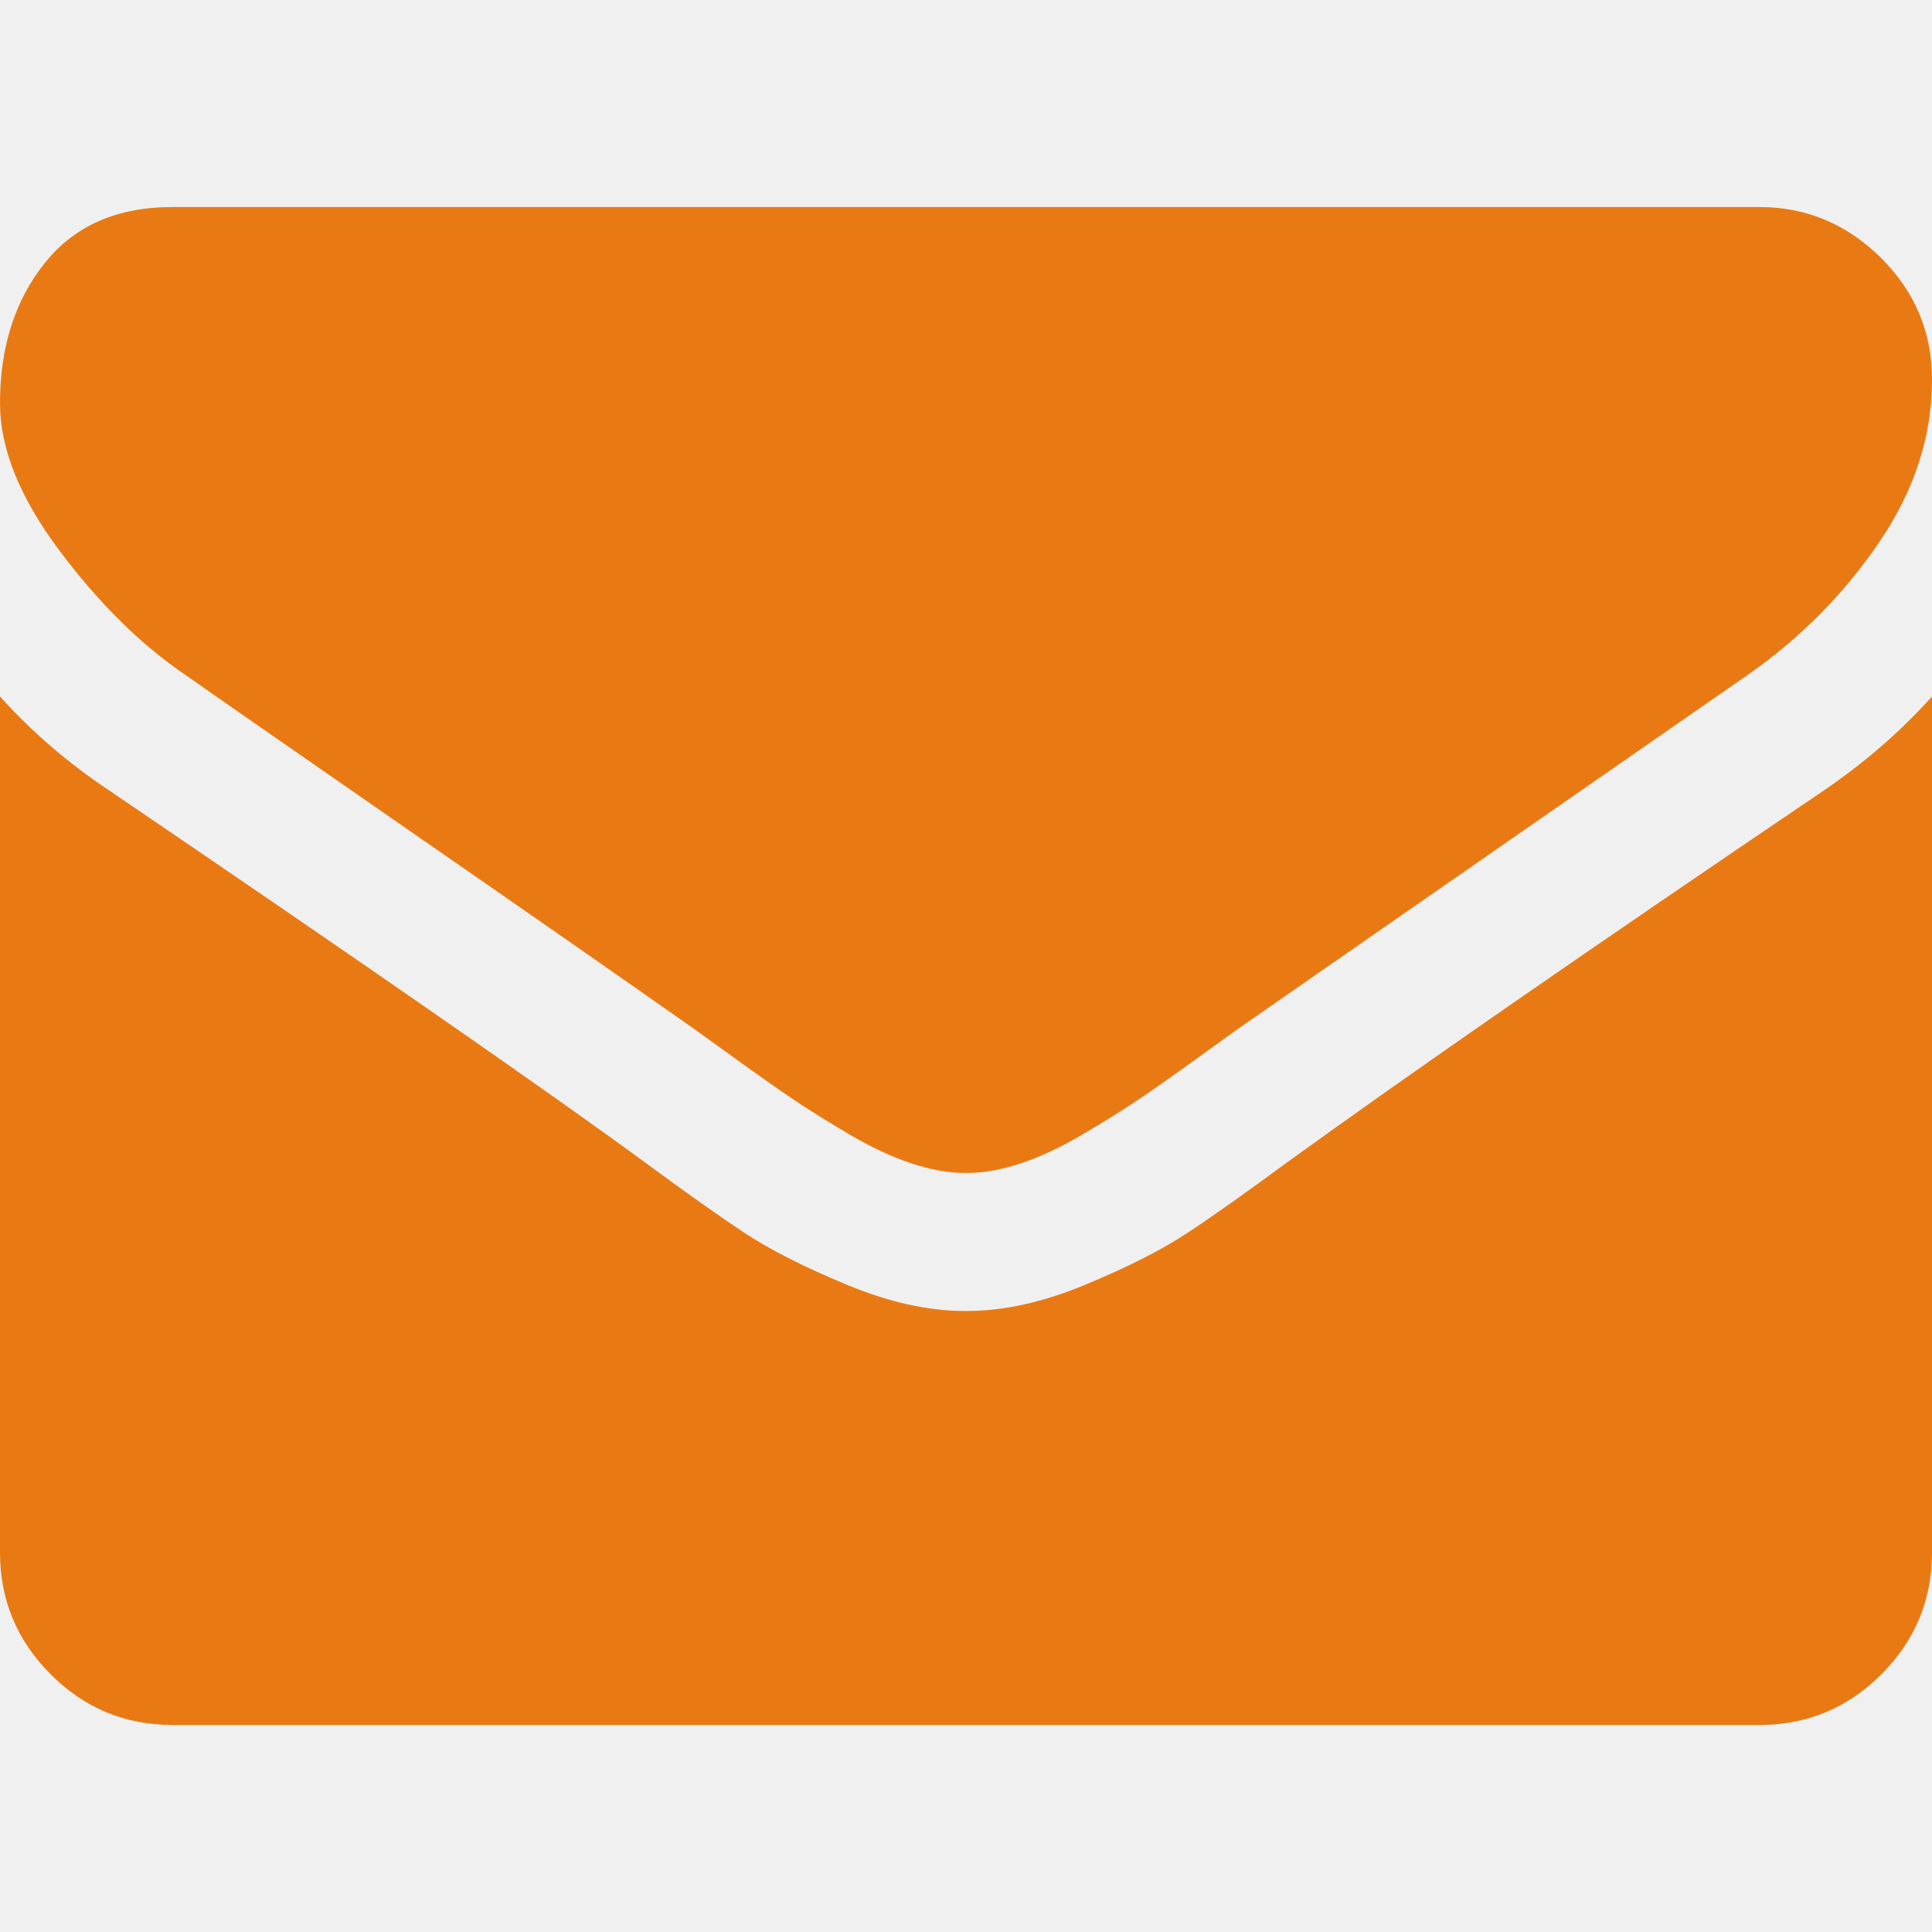
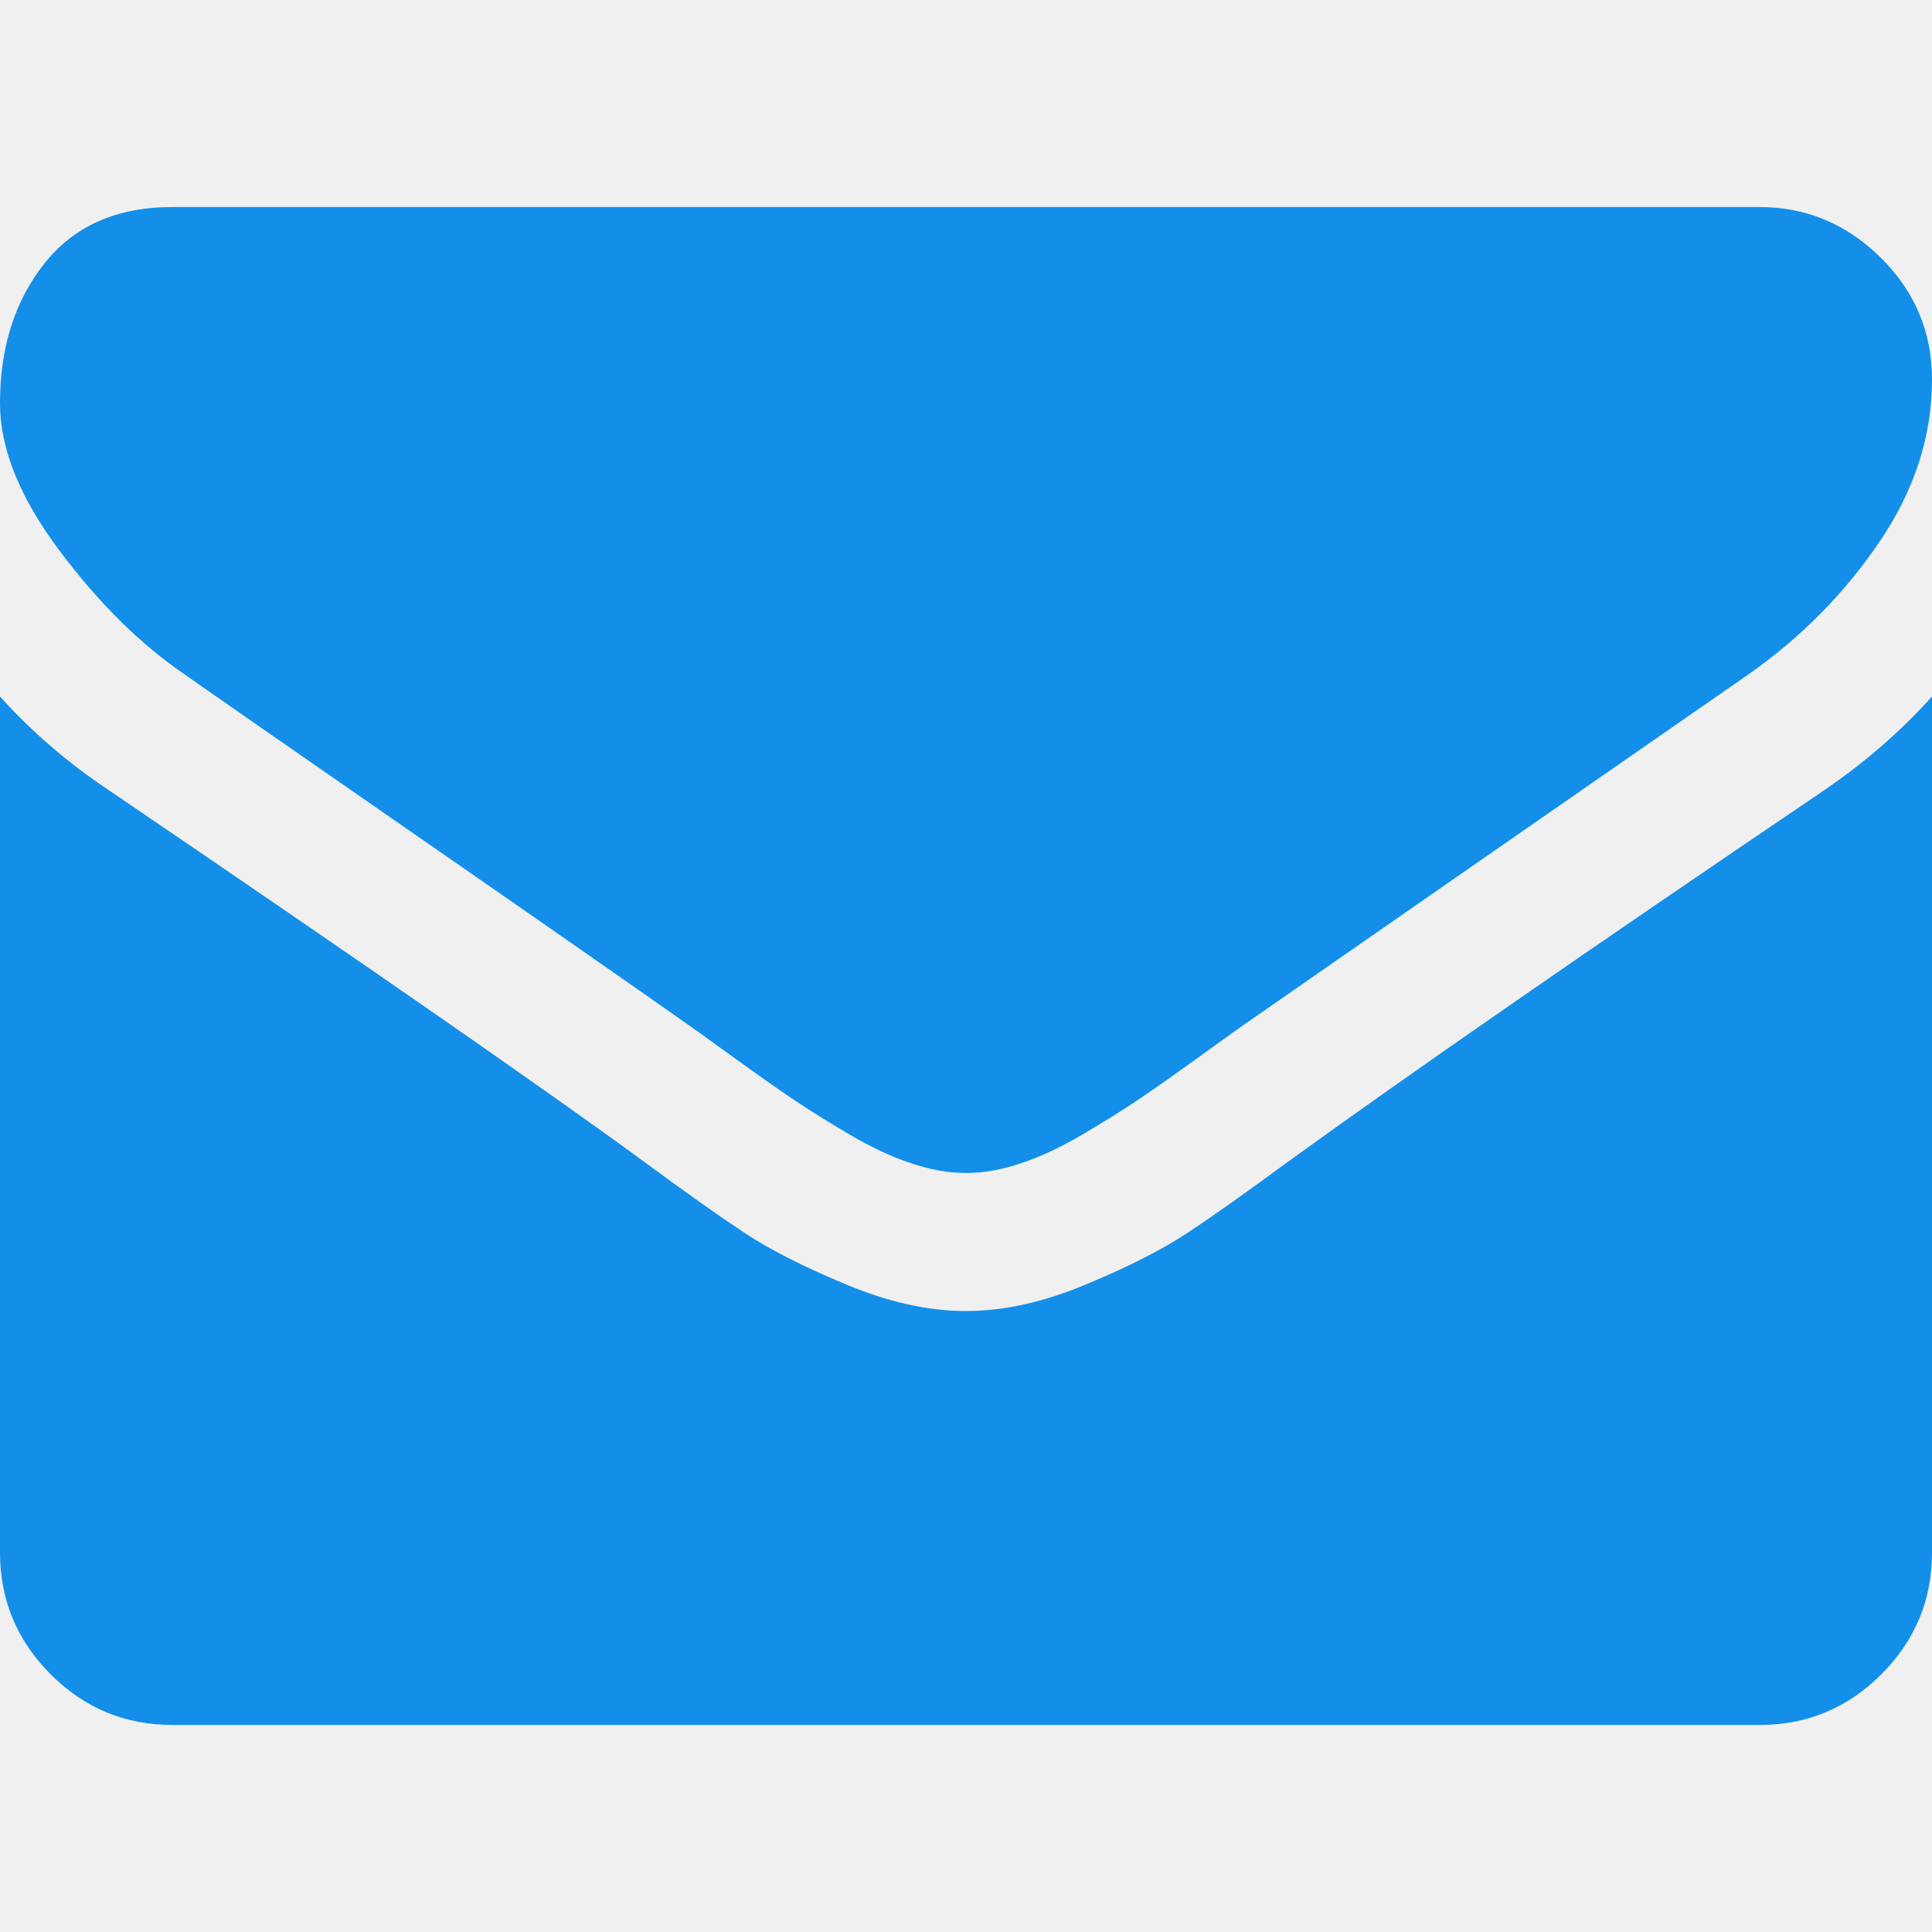
<svg xmlns="http://www.w3.org/2000/svg" width="32" height="32" viewBox="0 0 32 32" fill="none">
  <g clip-path="url(#clip0)">
-     <path d="M3.071 11.179C3.476 11.465 4.696 12.313 6.732 13.724C8.768 15.134 10.327 16.22 11.411 16.982C11.53 17.066 11.783 17.247 12.169 17.527C12.556 17.807 12.878 18.033 13.134 18.206C13.39 18.378 13.699 18.572 14.062 18.786C14.425 19 14.768 19.161 15.089 19.267C15.411 19.375 15.708 19.428 15.982 19.428H16H16.018C16.292 19.428 16.59 19.375 16.911 19.267C17.232 19.161 17.575 19 17.938 18.786C18.301 18.572 18.61 18.378 18.866 18.206C19.122 18.033 19.444 17.807 19.831 17.527C20.217 17.247 20.471 17.066 20.59 16.982C21.684 16.22 24.471 14.286 28.947 11.179C29.816 10.572 30.542 9.839 31.125 8.982C31.709 8.125 32 7.227 32 6.286C32 5.5 31.717 4.828 31.152 4.268C30.586 3.709 29.916 3.429 29.143 3.429H2.857C1.94 3.429 1.235 3.738 0.741 4.357C0.247 4.976 0 5.75 0 6.679C0 7.429 0.327 8.241 0.982 9.116C1.637 9.991 2.333 10.679 3.071 11.179Z" fill="#E97A13" />
-     <path d="M30.214 13.089C26.31 15.732 23.345 17.785 21.322 19.25C20.643 19.75 20.093 20.14 19.67 20.419C19.247 20.699 18.685 20.985 17.982 21.276C17.28 21.569 16.625 21.714 16.018 21.714H16H15.982C15.375 21.714 14.72 21.569 14.018 21.276C13.316 20.985 12.753 20.699 12.33 20.419C11.908 20.14 11.357 19.75 10.679 19.25C9.071 18.072 6.113 16.018 1.804 13.089C1.125 12.637 0.524 12.119 0 11.536V25.714C0 26.5 0.28 27.172 0.839 27.732C1.399 28.292 2.071 28.571 2.857 28.571H29.143C29.929 28.571 30.601 28.292 31.161 27.732C31.721 27.172 32 26.5 32 25.714V11.536C31.488 12.107 30.893 12.625 30.214 13.089Z" fill="#E97A13" />
+     <path d="M3.071 11.179C3.476 11.465 4.696 12.313 6.732 13.724C8.768 15.134 10.327 16.22 11.411 16.982C11.53 17.066 11.783 17.247 12.169 17.527C12.556 17.807 12.878 18.033 13.134 18.206C13.39 18.378 13.699 18.572 14.062 18.786C14.425 19 14.768 19.161 15.089 19.267C15.411 19.375 15.708 19.428 15.982 19.428H16H16.018C16.292 19.428 16.59 19.375 16.911 19.267C17.232 19.161 17.575 19 17.938 18.786C18.301 18.572 18.61 18.378 18.866 18.206C19.122 18.033 19.444 17.807 19.831 17.527C20.217 17.247 20.471 17.066 20.59 16.982C21.684 16.22 24.471 14.286 28.947 11.179C29.816 10.572 30.542 9.839 31.125 8.982C31.709 8.125 32 7.227 32 6.286C32 5.5 31.717 4.828 31.152 4.268C30.586 3.709 29.916 3.429 29.143 3.429H2.857C1.94 3.429 1.235 3.738 0.741 4.357C0.247 4.976 0 5.75 0 6.679C0 7.429 0.327 8.241 0.982 9.116C1.637 9.991 2.333 10.679 3.071 11.179Z" fill="#138FE9" />
+     <path d="M30.214 13.089C26.31 15.732 23.345 17.785 21.322 19.25C20.643 19.75 20.093 20.14 19.67 20.419C19.247 20.699 18.685 20.985 17.982 21.276C17.28 21.569 16.625 21.714 16.018 21.714H16H15.982C15.375 21.714 14.72 21.569 14.018 21.276C13.316 20.985 12.753 20.699 12.33 20.419C11.908 20.14 11.357 19.75 10.679 19.25C9.071 18.072 6.113 16.018 1.804 13.089C1.125 12.637 0.524 12.119 0 11.536V25.714C0 26.5 0.28 27.172 0.839 27.732C1.399 28.292 2.071 28.571 2.857 28.571H29.143C29.929 28.571 30.601 28.292 31.161 27.732C31.721 27.172 32 26.5 32 25.714V11.536C31.488 12.107 30.893 12.625 30.214 13.089Z" fill="#138FE9" />
  </g>
  <defs>
    <clipPath id="clip0">
      <rect width="32" height="32" fill="white" />
    </clipPath>
  </defs>
</svg>
